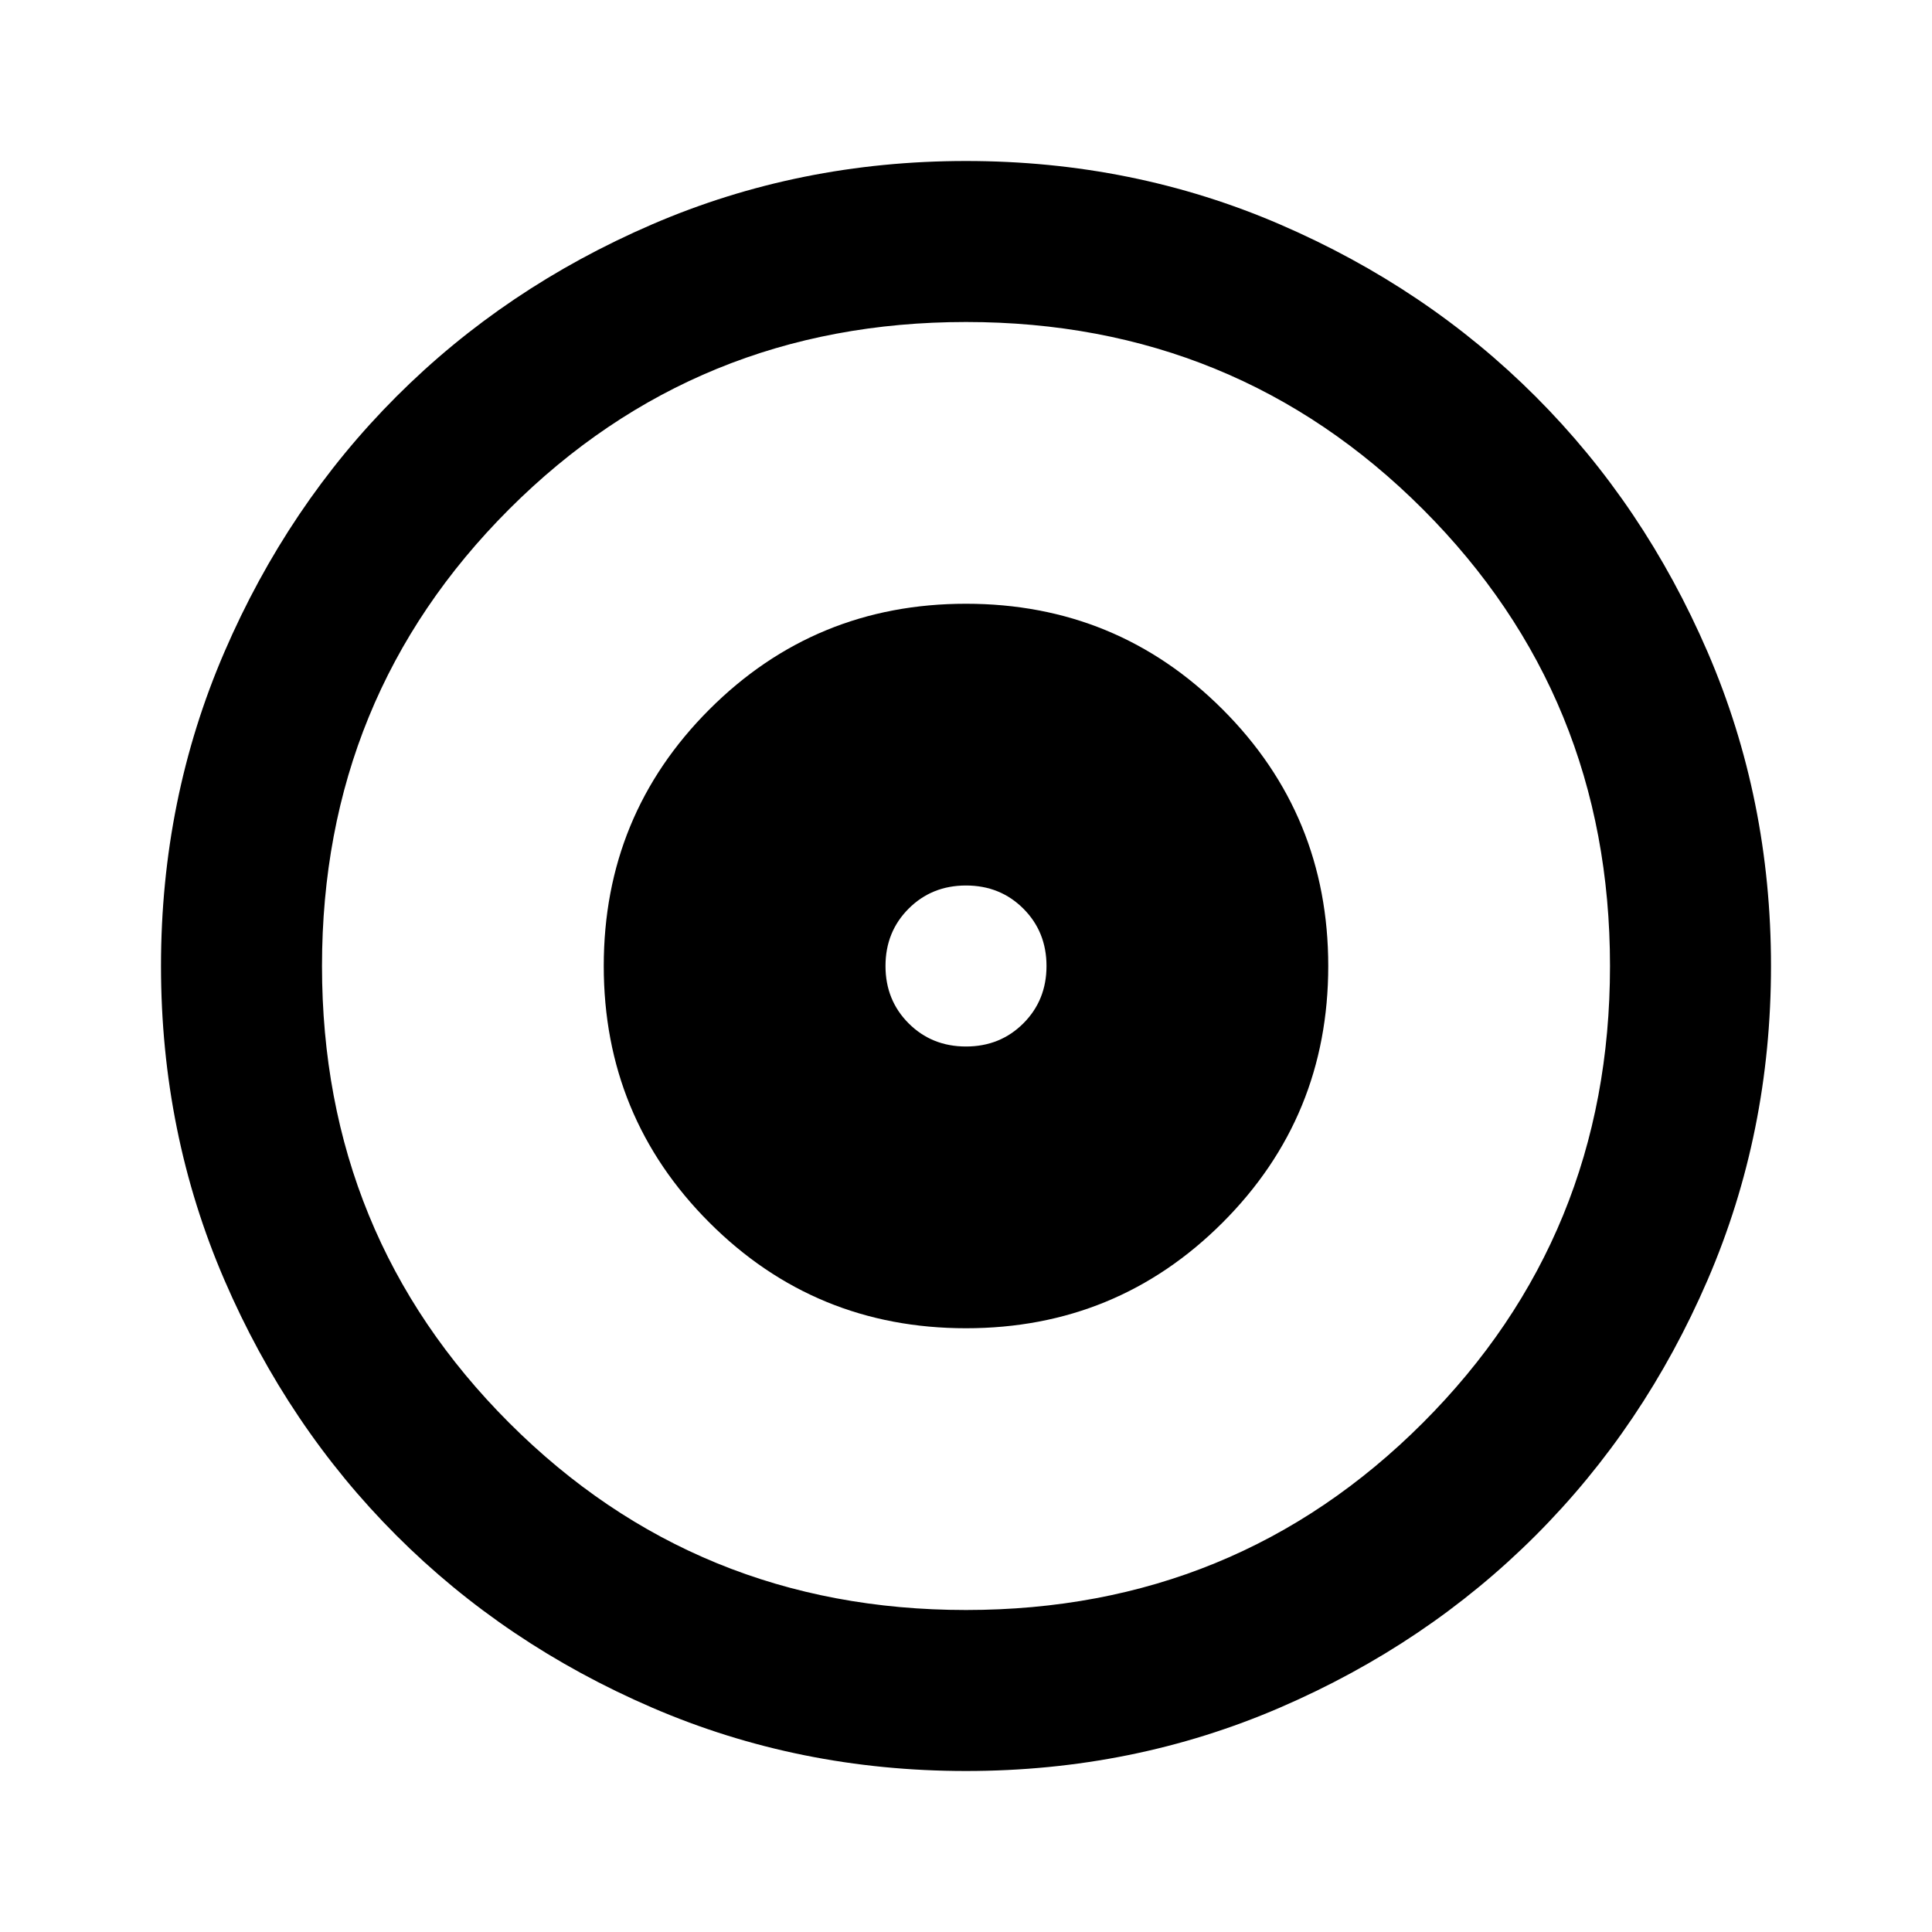
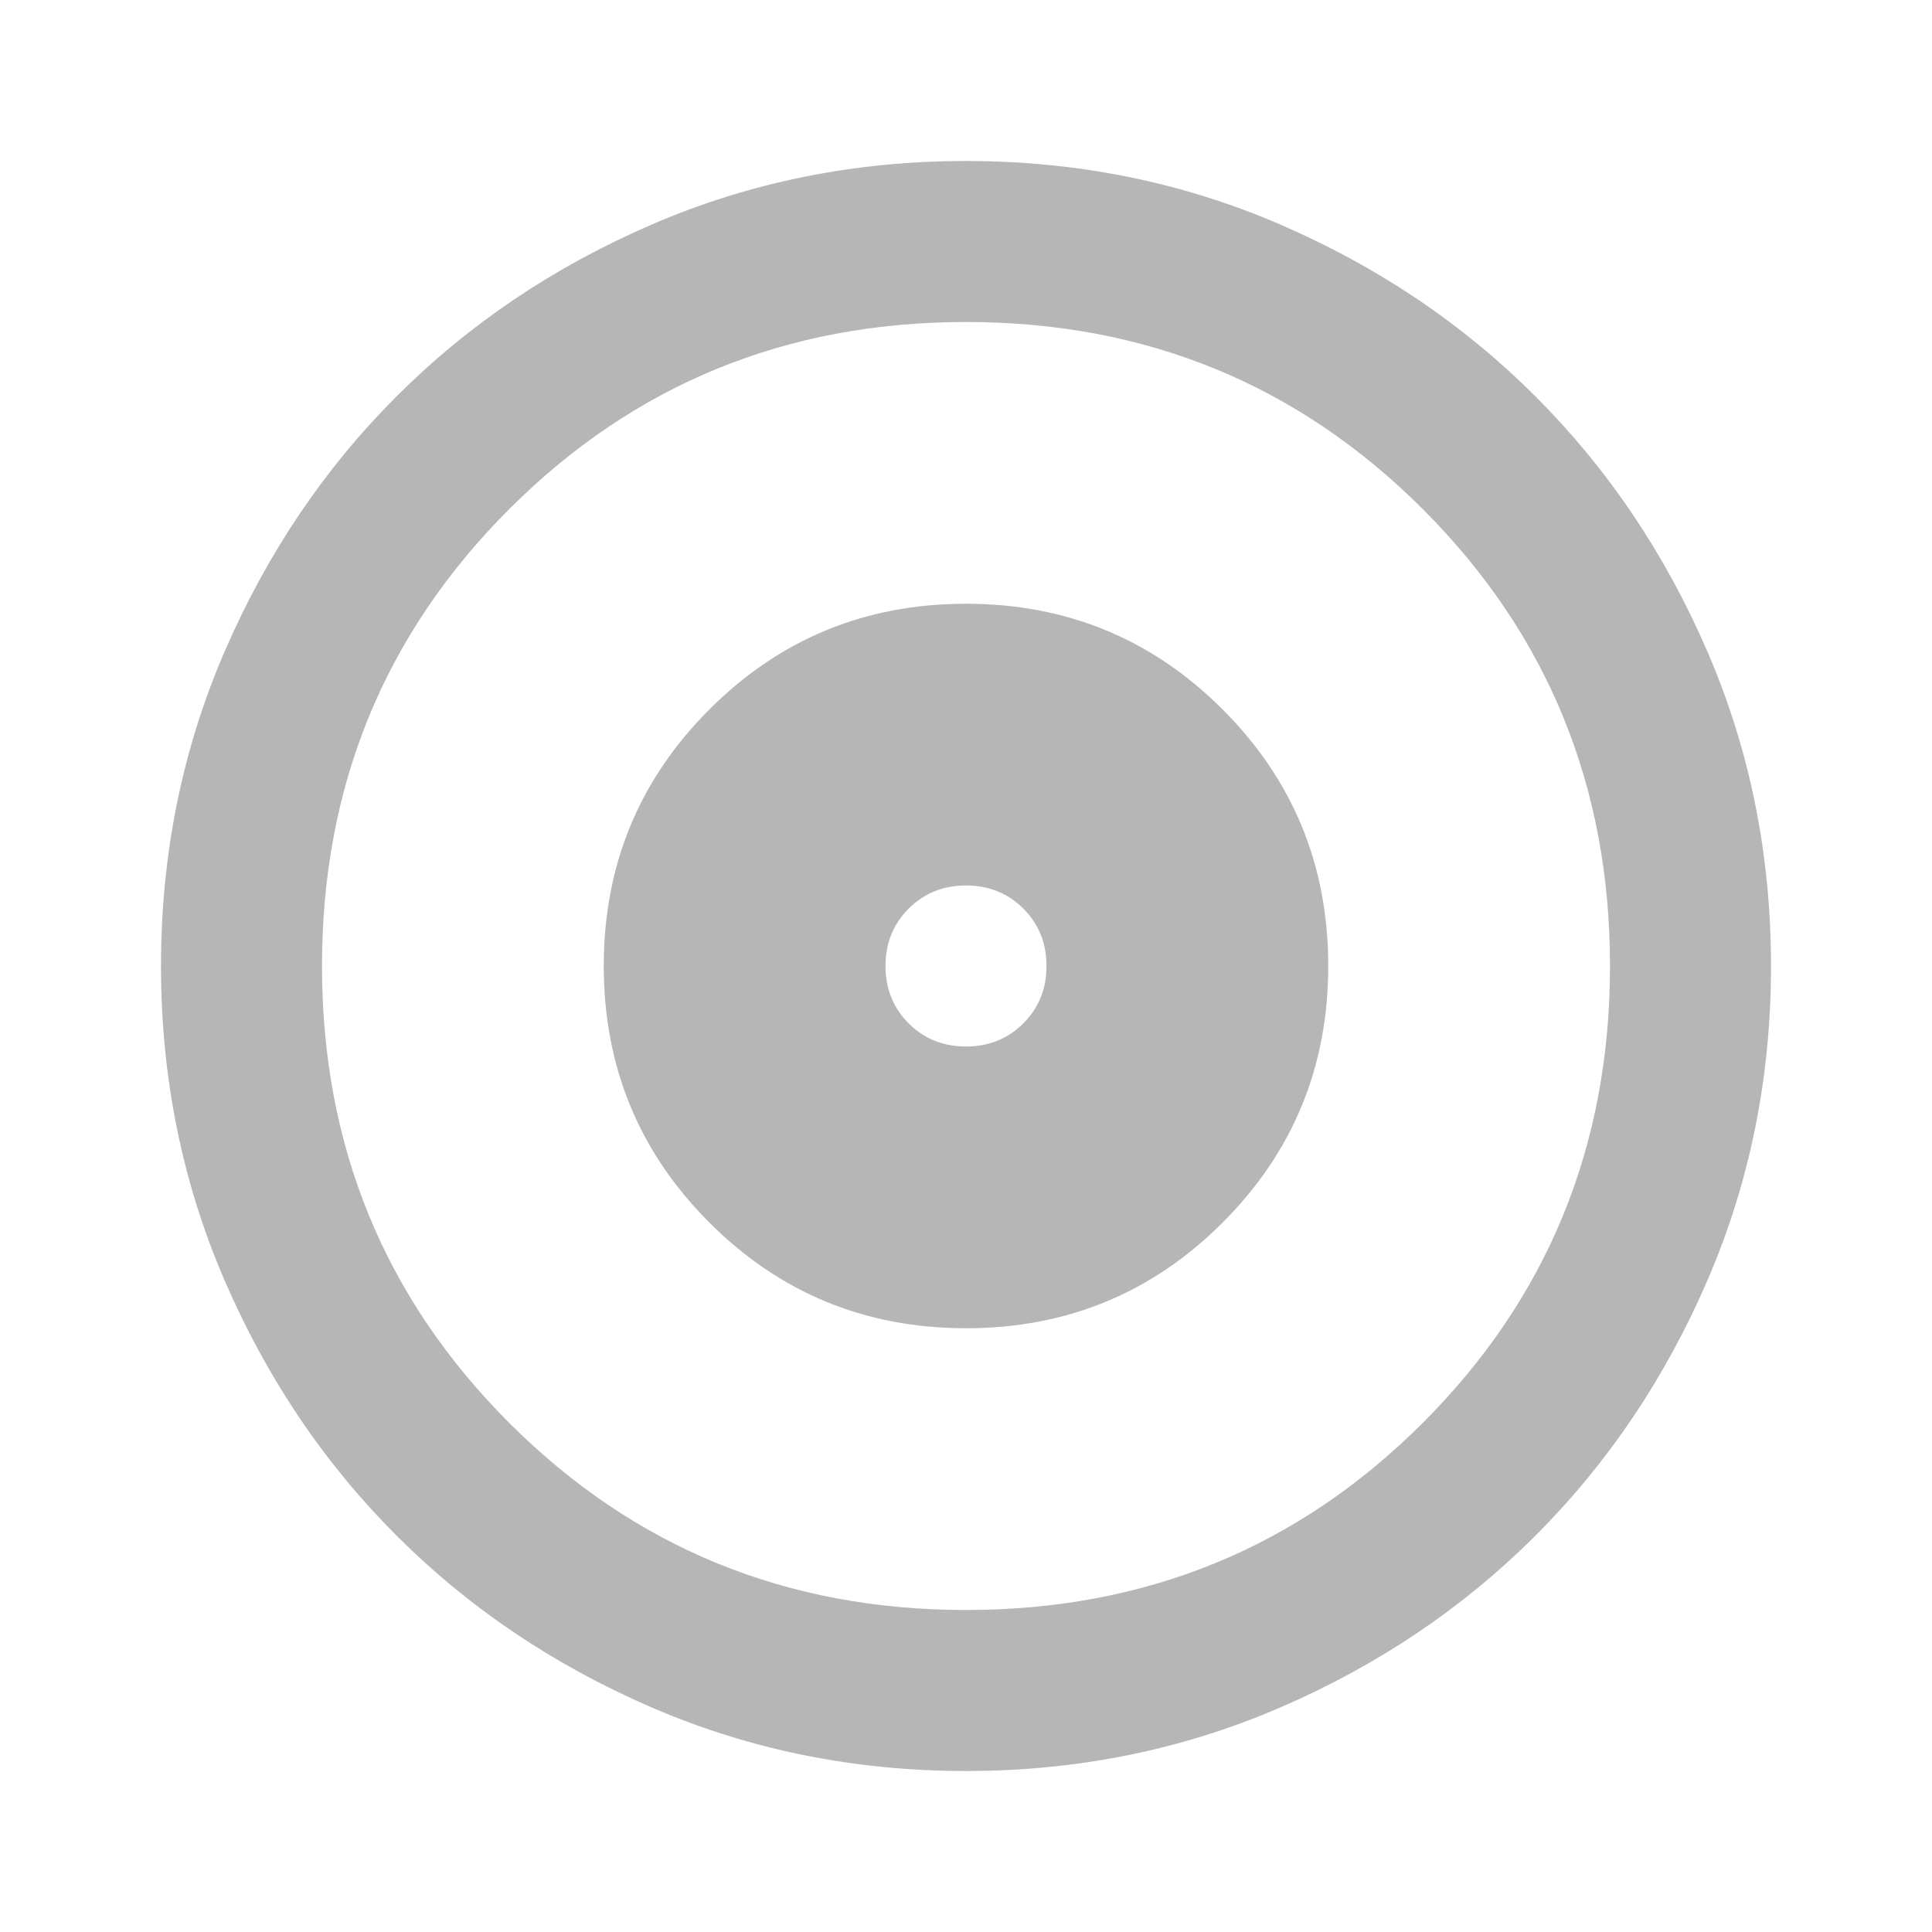
- <svg xmlns="http://www.w3.org/2000/svg" color="darkgray" height="24" viewBox="0 -960 960 960" width="24">
+ <svg xmlns="http://www.w3.org/2000/svg" fill="#b6b6b6" height="24" viewBox="0 -960 960 960" width="24">
  <path d="M480-300q75 0 127.5-52.5T660-480q0-75-52.5-127.5T480-660q-75 0-127.5 52.5T300-480q0 75 52.5 127.5T480-300Zm0-140q-17 0-28.5-11.5T440-480q0-17 11.5-28.5T480-520q17 0 28.5 11.5T520-480q0 17-11.5 28.5T480-440Zm0 360q-83 0-156-31.5T197-197q-54-54-85.5-127T80-480q0-83 31.5-156T197-763q54-54 127-85.5T480-880q83 0 156 31.5T763-763q54 54 85.5 127T880-480q0 83-31.5 156T763-197q-54 54-127 85.5T480-80Zm0-80q134 0 227-93t93-227q0-134-93-227t-227-93q-134 0-227 93t-93 227q0 134 93 227t227 93Zm0-320Z" />
</svg>
